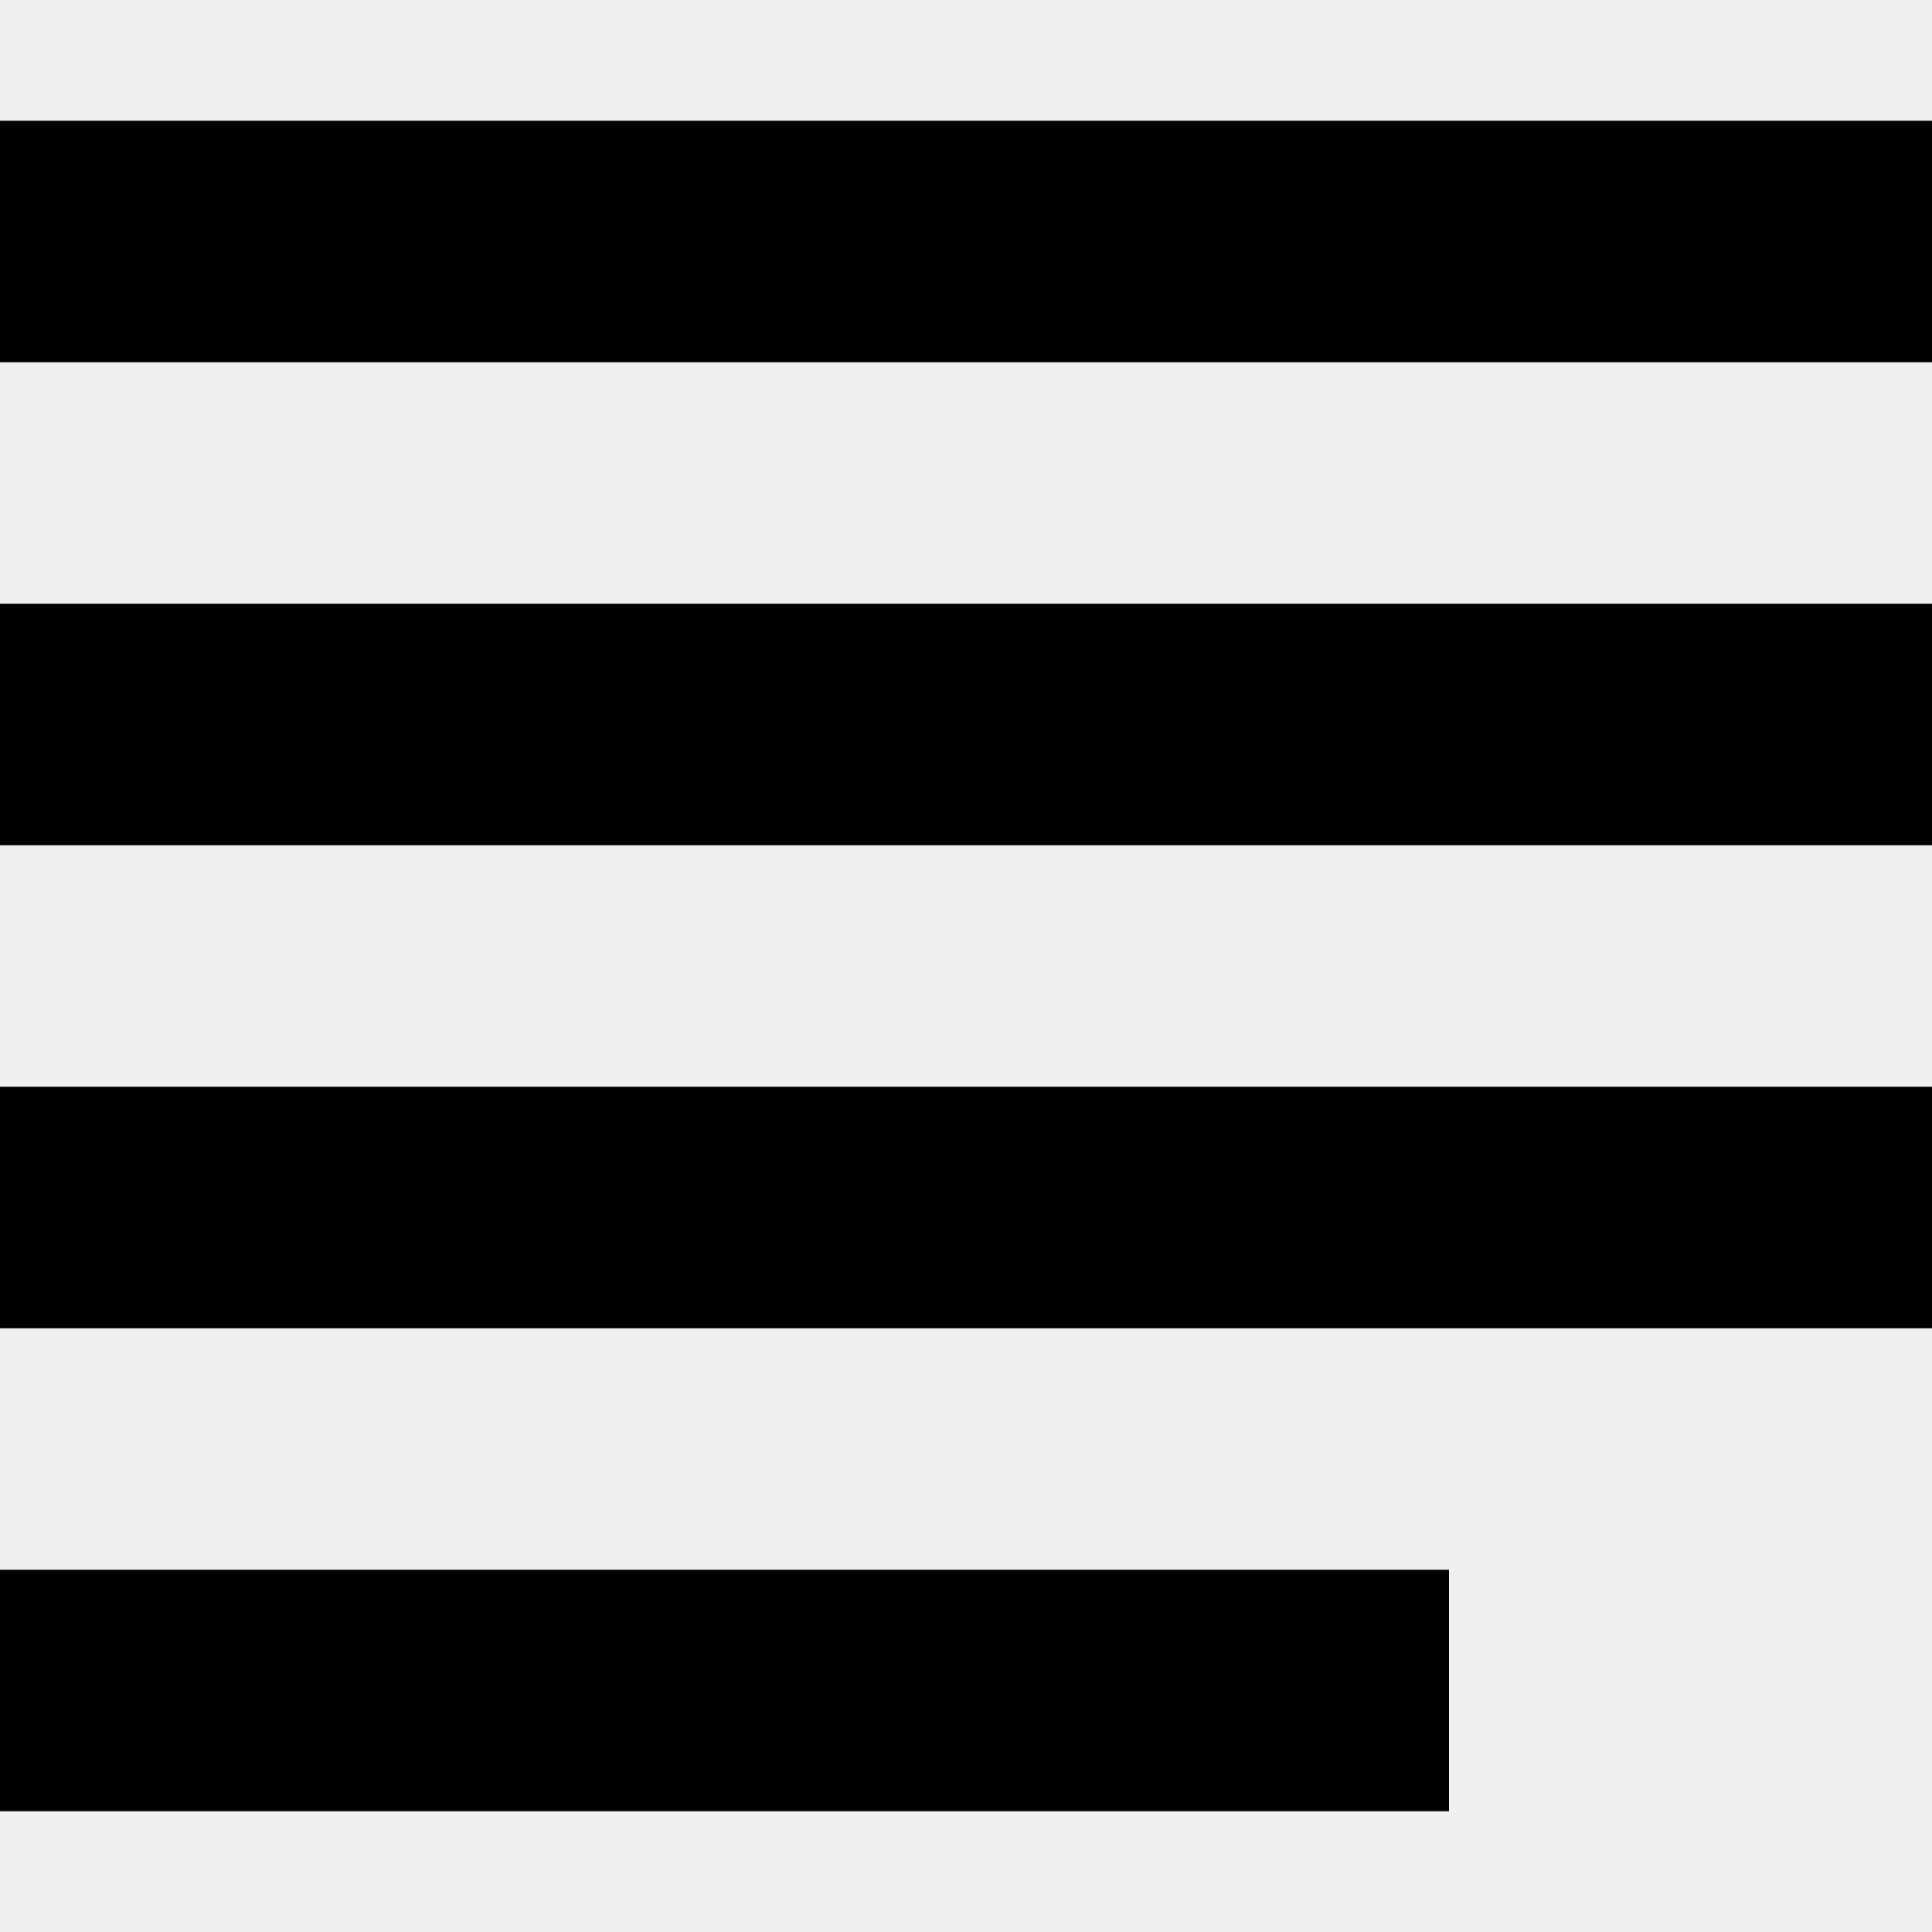
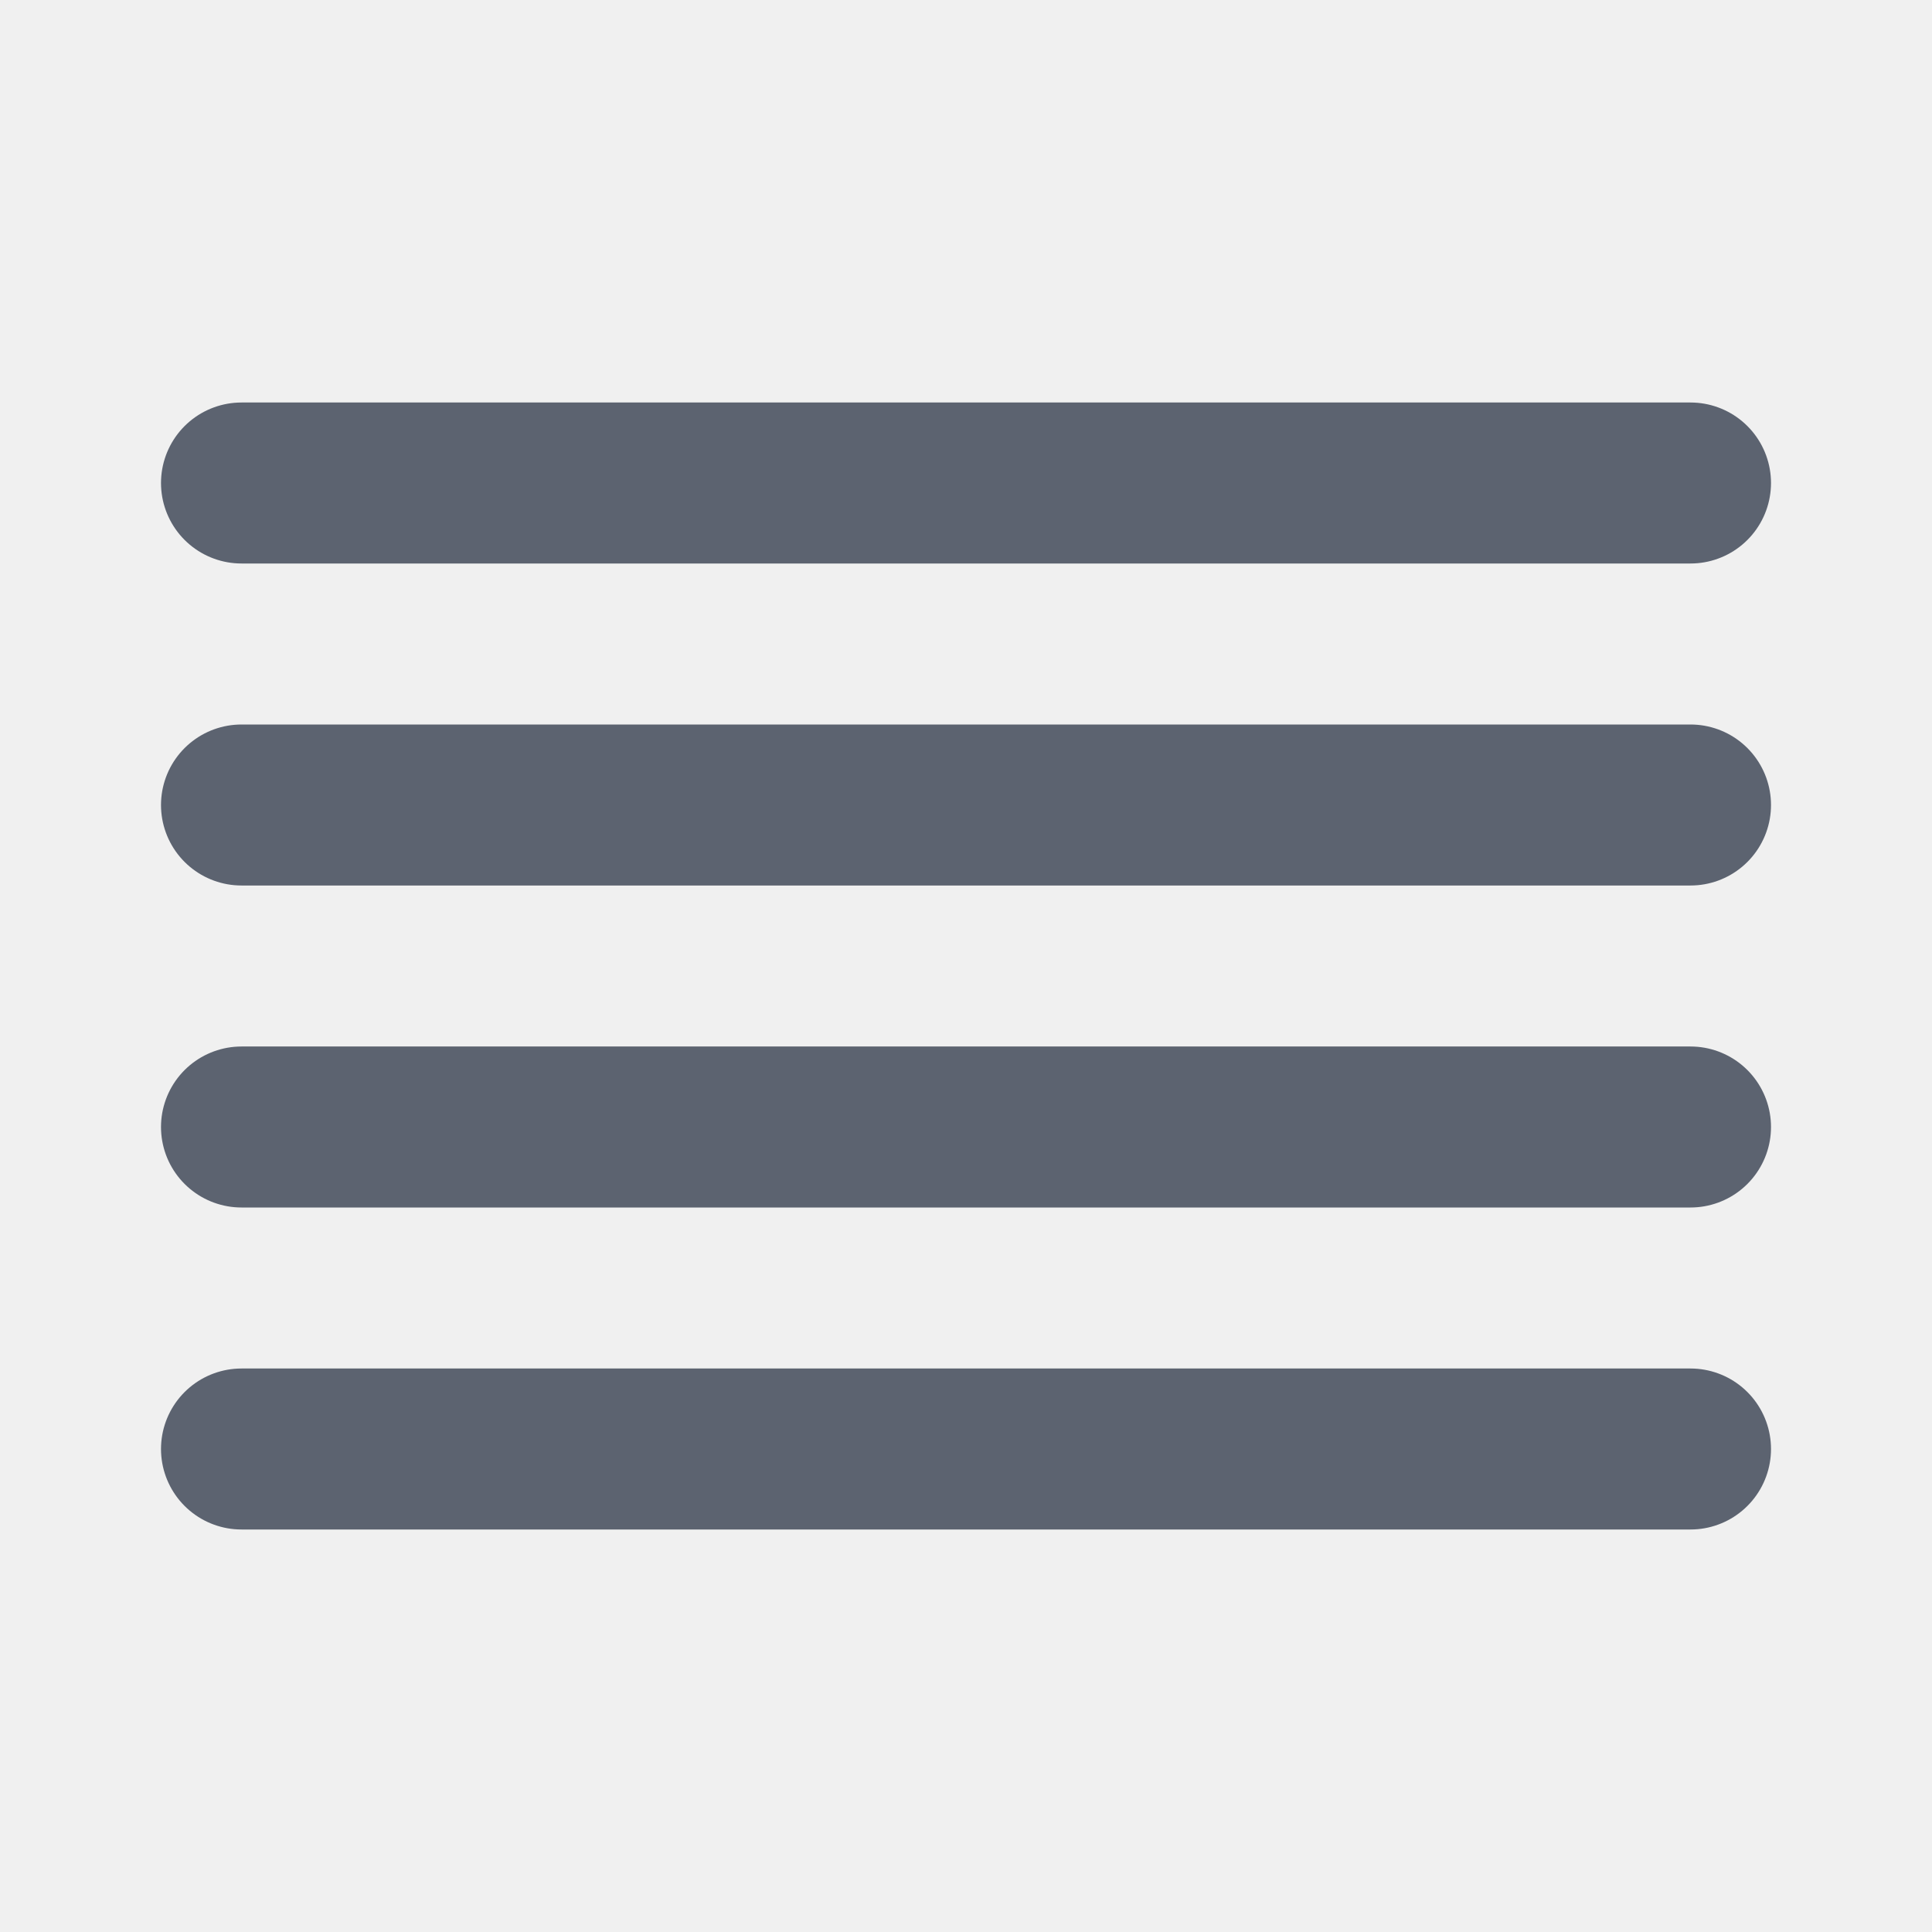
- <svg xmlns="http://www.w3.org/2000/svg" width="16px" height="16px" id="svg2385">
-   <defs id="defs2387">
-     </defs>
-   <g id="layer1">
-     <rect style="opacity:1;fill:#000000;fill-opacity:1;fill-rule:nonzero;stroke:none;stroke-width:0.5;stroke-miterlimit:4;stroke-dasharray:none;stroke-opacity:1" id="rect3242" width="16" height="2" x="2.220446e-16" y="1" />
-     <rect style="opacity:0;fill:#ffffff;fill-opacity:1;fill-rule:evenodd;stroke:none;stroke-width:1;stroke-miterlimit:4;stroke-dasharray:none;stroke-opacity:1" id="rect3254" width="16" height="16" x="0" y="0" ry="0" />
-     <rect style="opacity:1;fill:#000000;fill-opacity:1;fill-rule:nonzero;stroke:none;stroke-width:0.5;stroke-miterlimit:4;stroke-dasharray:none;stroke-opacity:1" id="rect3295" width="16" height="2" x="-8.8817842e-16" y="5" />
-     <rect style="opacity:1;fill:#000000;fill-opacity:1;fill-rule:nonzero;stroke:none;stroke-width:0.5;stroke-miterlimit:4;stroke-dasharray:none;stroke-opacity:1" id="rect3297" width="16" height="2" x="2.220446e-16" y="9" />
-     <rect style="opacity:1;fill:#000000;fill-opacity:1;fill-rule:nonzero;stroke:none;stroke-width:0.5;stroke-miterlimit:4;stroke-dasharray:none;stroke-opacity:1" id="rect3189" width="12" height="2" x="0" y="13" />
-   </g>
+ <svg xmlns="http://www.w3.org/2000/svg" width="24" height="24" viewBox="0 0 24 24" fill="none" stroke="#5C6370" stroke-width="2" stroke-linecap="round" stroke-linejoin="round">
+   <line x1="21" y1="10" x2="3" y2="10" />
+   <line x1="21" y1="6" x2="3" y2="6" />
+   <line x1="21" y1="14" x2="3" y2="14" />
+   <line x1="21" y1="18" x2="3" y2="18" />
</svg>
